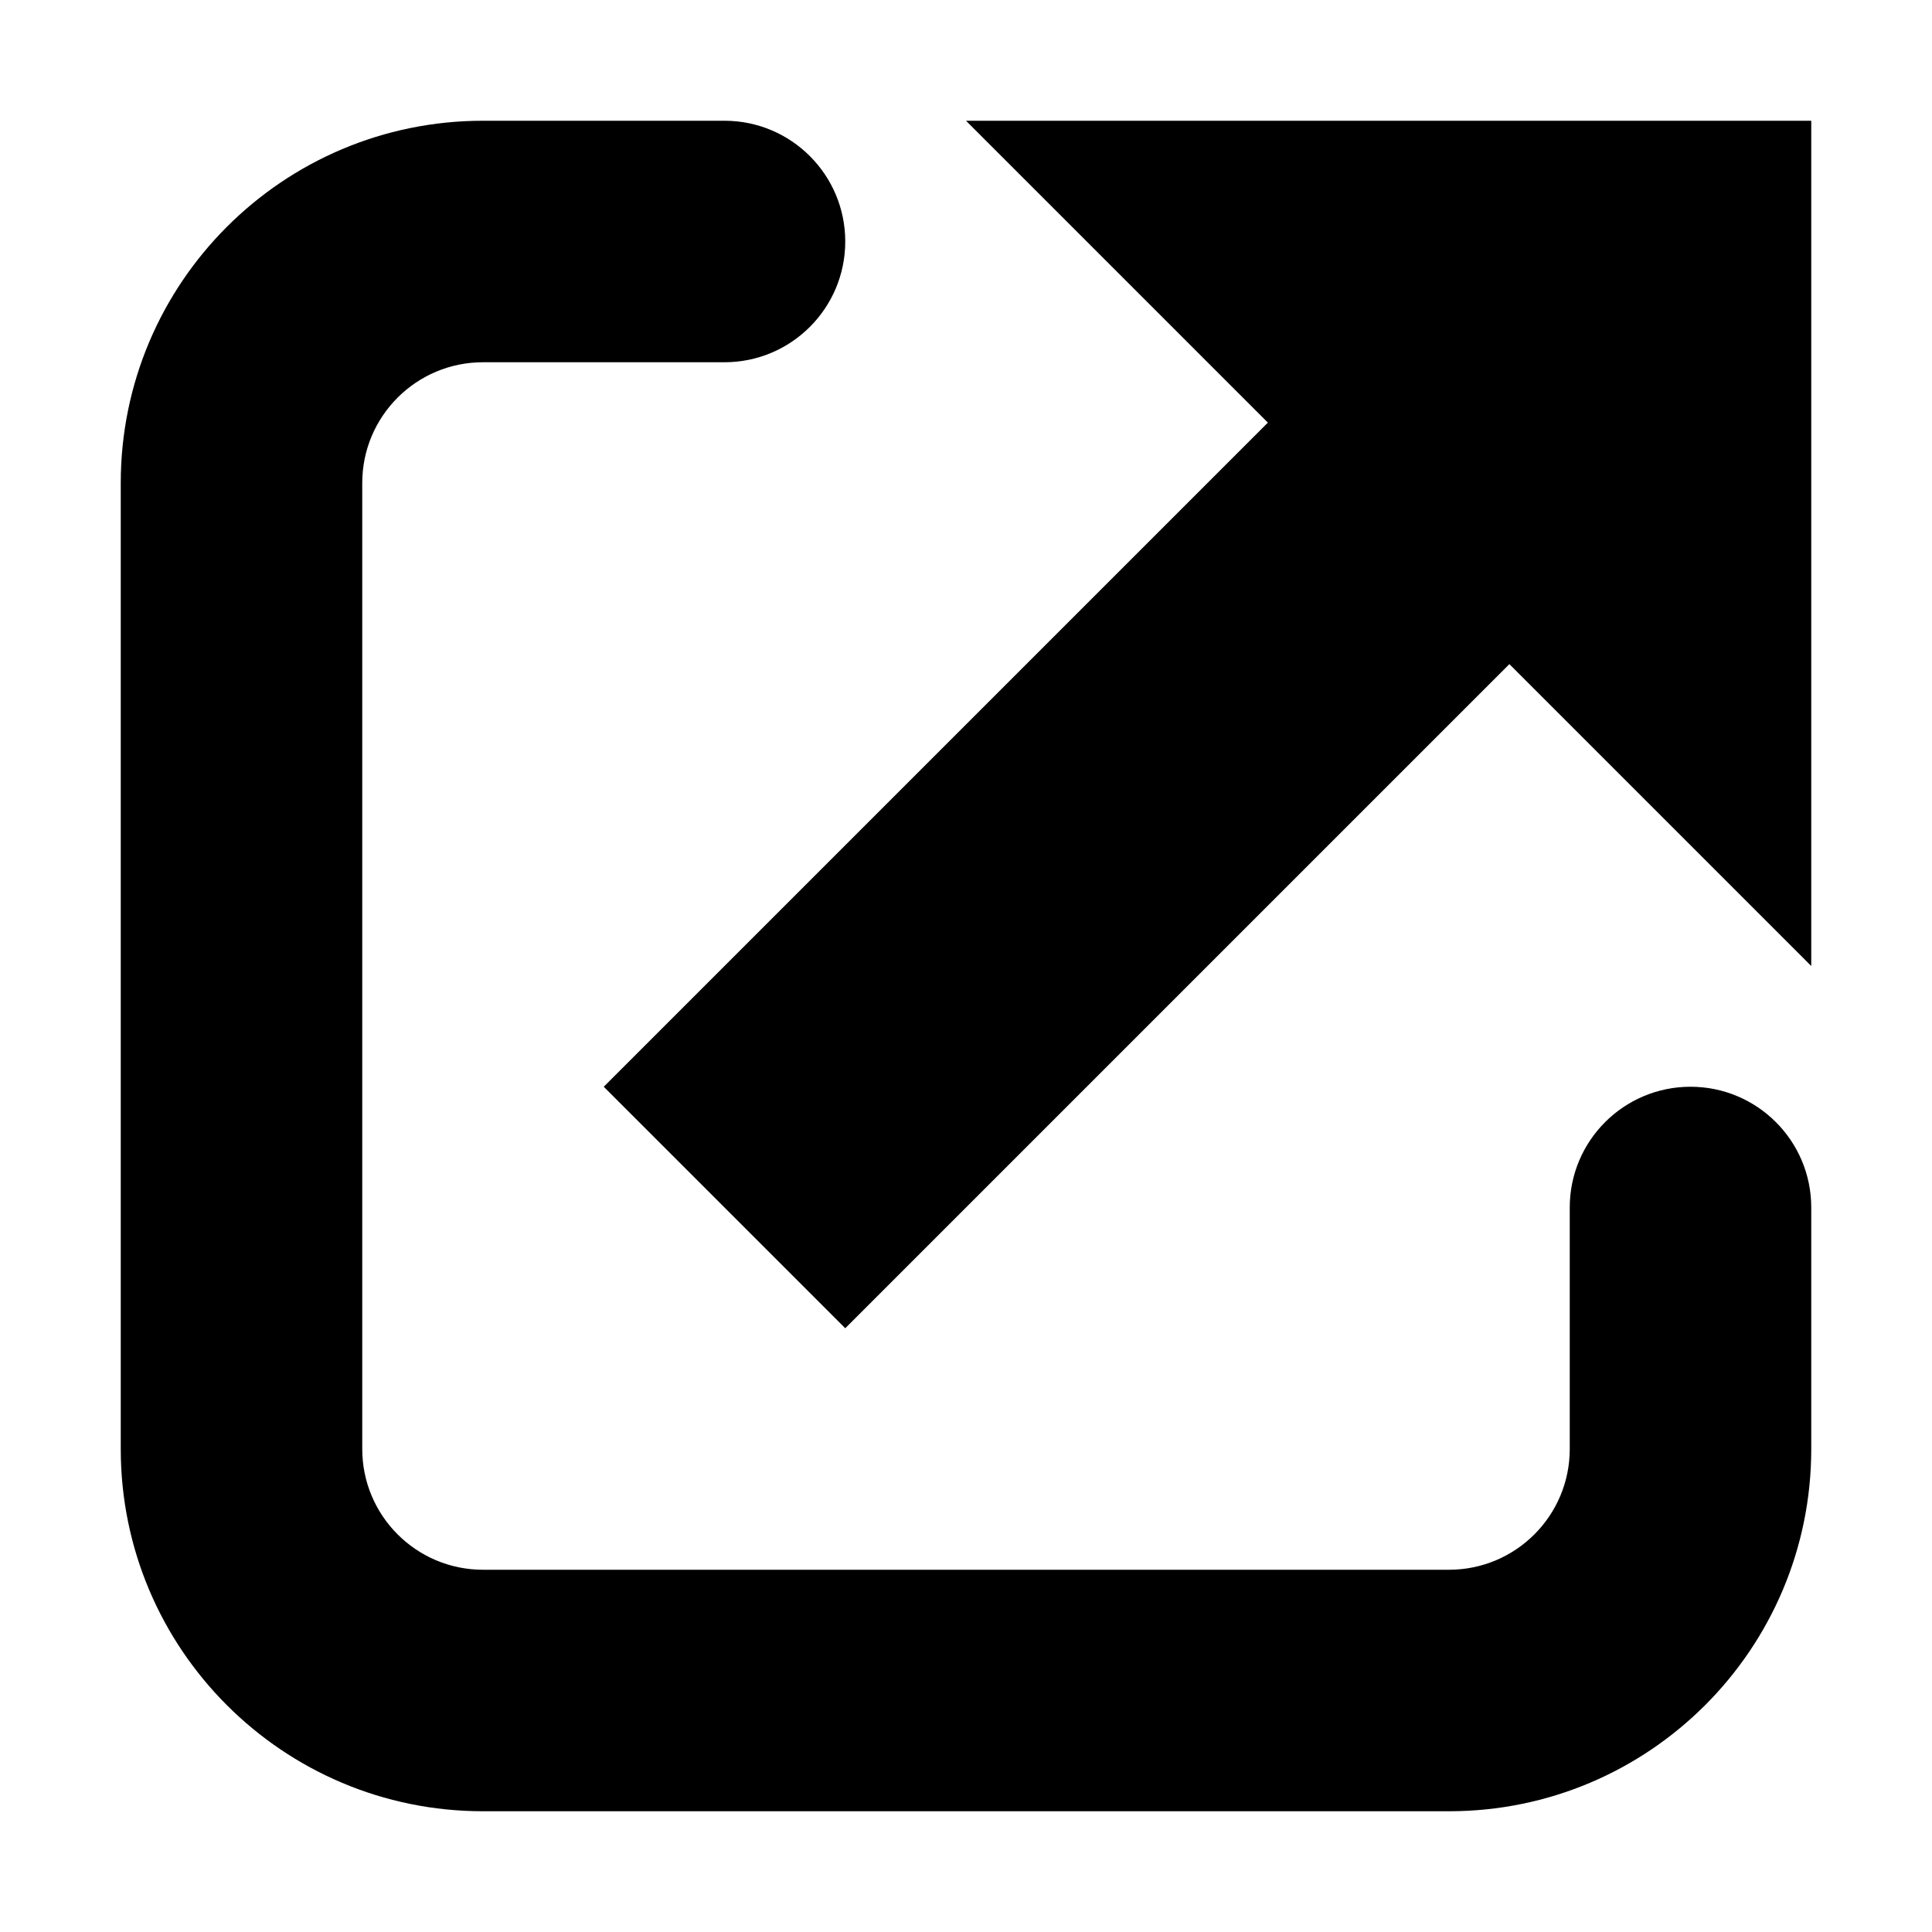
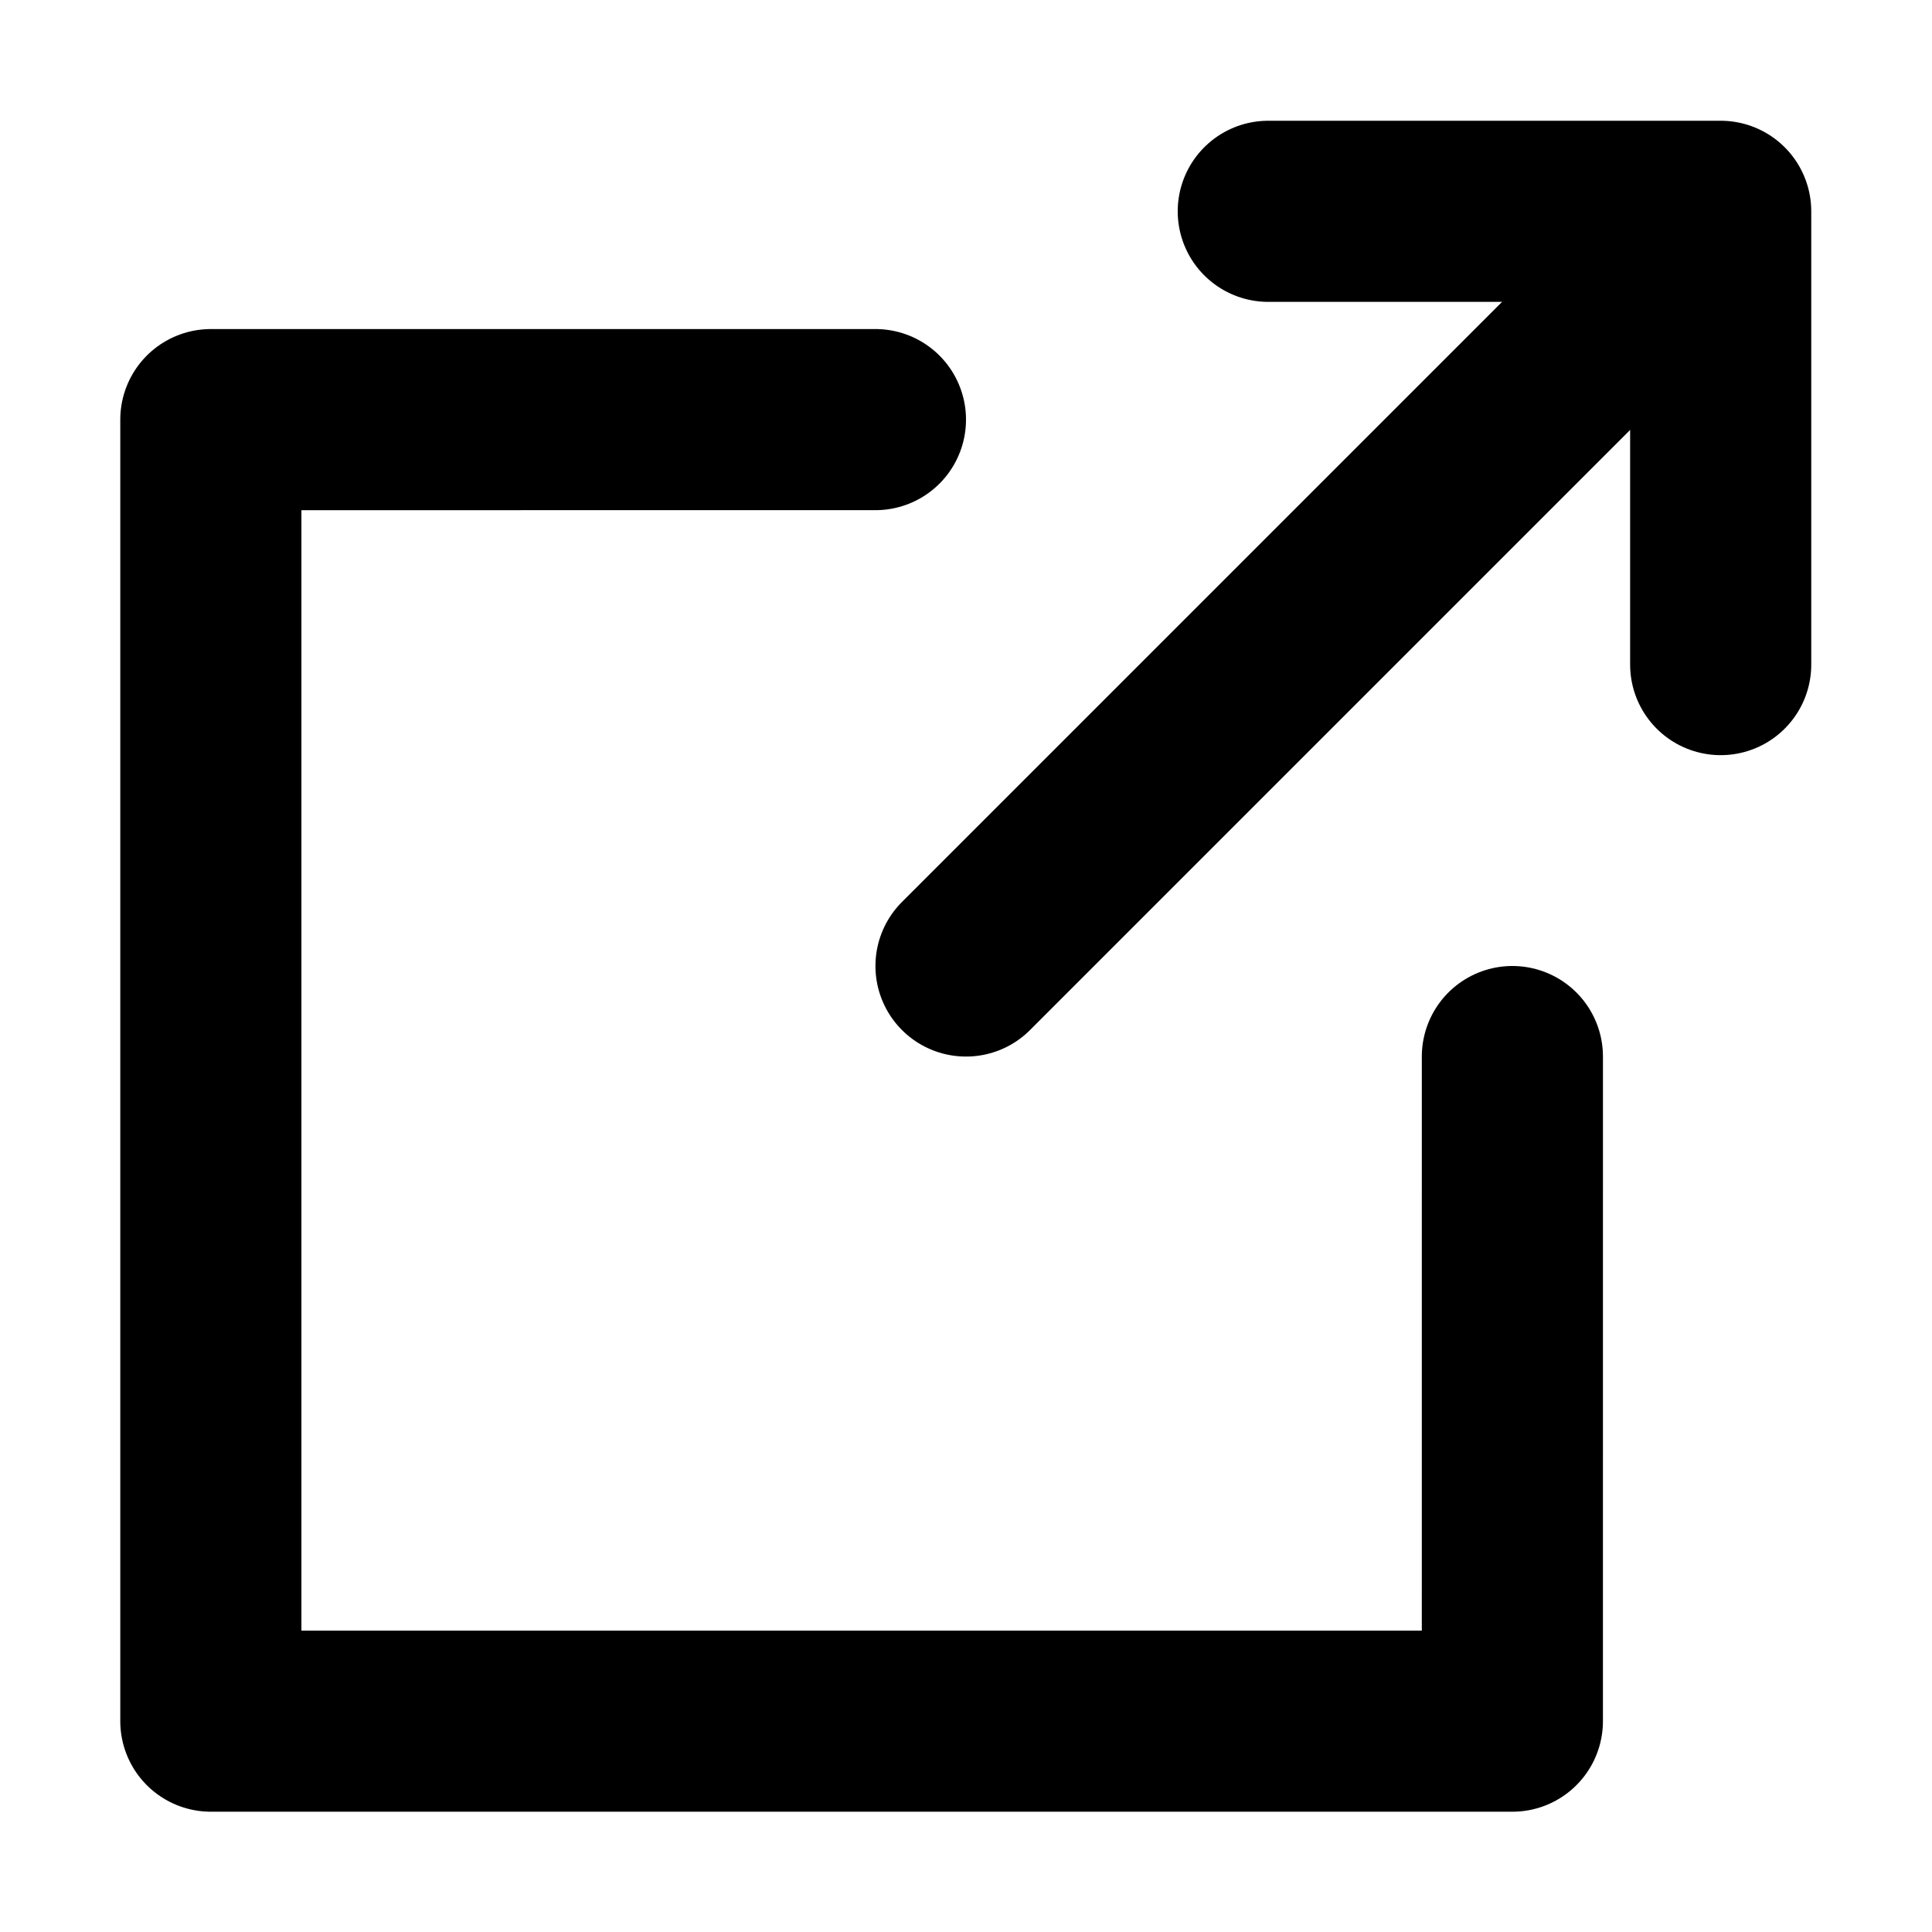
- <svg xmlns="http://www.w3.org/2000/svg" fill="currentColor" width="16" height="16">
-   <path d="m5 9 5.5-5.5L8 1h7v7l-2.5-2.5L7 11zm7 6H4a3 3 0 0 1-3-3V4a3 3 0 0 1 3-3h2a1 1 0 0 1 0 2H4a1 1 0 0 0-1 1v8a1 1 0 0 0 1 1h8a1 1 0 0 0 1-1v-2a1 1 0 0 1 2 0v2a3 3 0 0 1-3 3z" />
+ <svg xmlns="http://www.w3.org/2000/svg" xmlns:xlink="http://www.w3.org/1999/xlink" class="icon" width="16" height="16" p-id="5419" t="1784569638457" version="1.1" viewBox="0 0 81.92 81.92" xml:space="preserve">
+   <defs>
+     <linearGradient id="swatch2">
+       <stop style="stop-color:currentColor" offset="0" />
+     </linearGradient>
+     <linearGradient id="linearGradient2" x1="5.12" x2="76.8" y1="40.96" y2="40.96" gradientTransform="matrix(.76991 0 0 .76991 4.9984 13.851)" gradientUnits="userSpaceOnUse" xlink:href="#swatch2" />
+     <linearGradient id="linearGradient3" x1="40.96" x2="76.8" y1="23.04" y2="23.04" gradientTransform="matrix(.63097 0 0 .63097 26.422 3.8084)" gradientUnits="userSpaceOnUse" xlink:href="#swatch2" />
+     <linearGradient id="linearGradient13" x1="47.44" x2="72.56" y1="21.84" y2="21.84" gradientTransform="translate(.4 .4)" gradientUnits="userSpaceOnUse" xlink:href="#swatch2" />
+   </defs>
+   <path d="m37.12 17.792-28.18 6.34e-4v55.187h55.187l6.35e-4 -28.18" style="fill:none;stroke-linecap:round;stroke-linejoin:round;stroke-width:7.68;stroke:url(#linearGradient2)" />
+   <path d="m40.96 40.96 30.64-30.64" style="fill:none;marker-end:;paint-order:normal;stroke-linecap:round;stroke-linejoin:round;stroke-width:7.68;stroke:url(#linearGradient3)" />
+   <path d="m53.777 8.96h19.183v19.22" style="fill:none;paint-order:normal;stroke-linecap:round;stroke-linejoin:round;stroke-width:7.68;stroke:url(#linearGradient13)" />
</svg>
